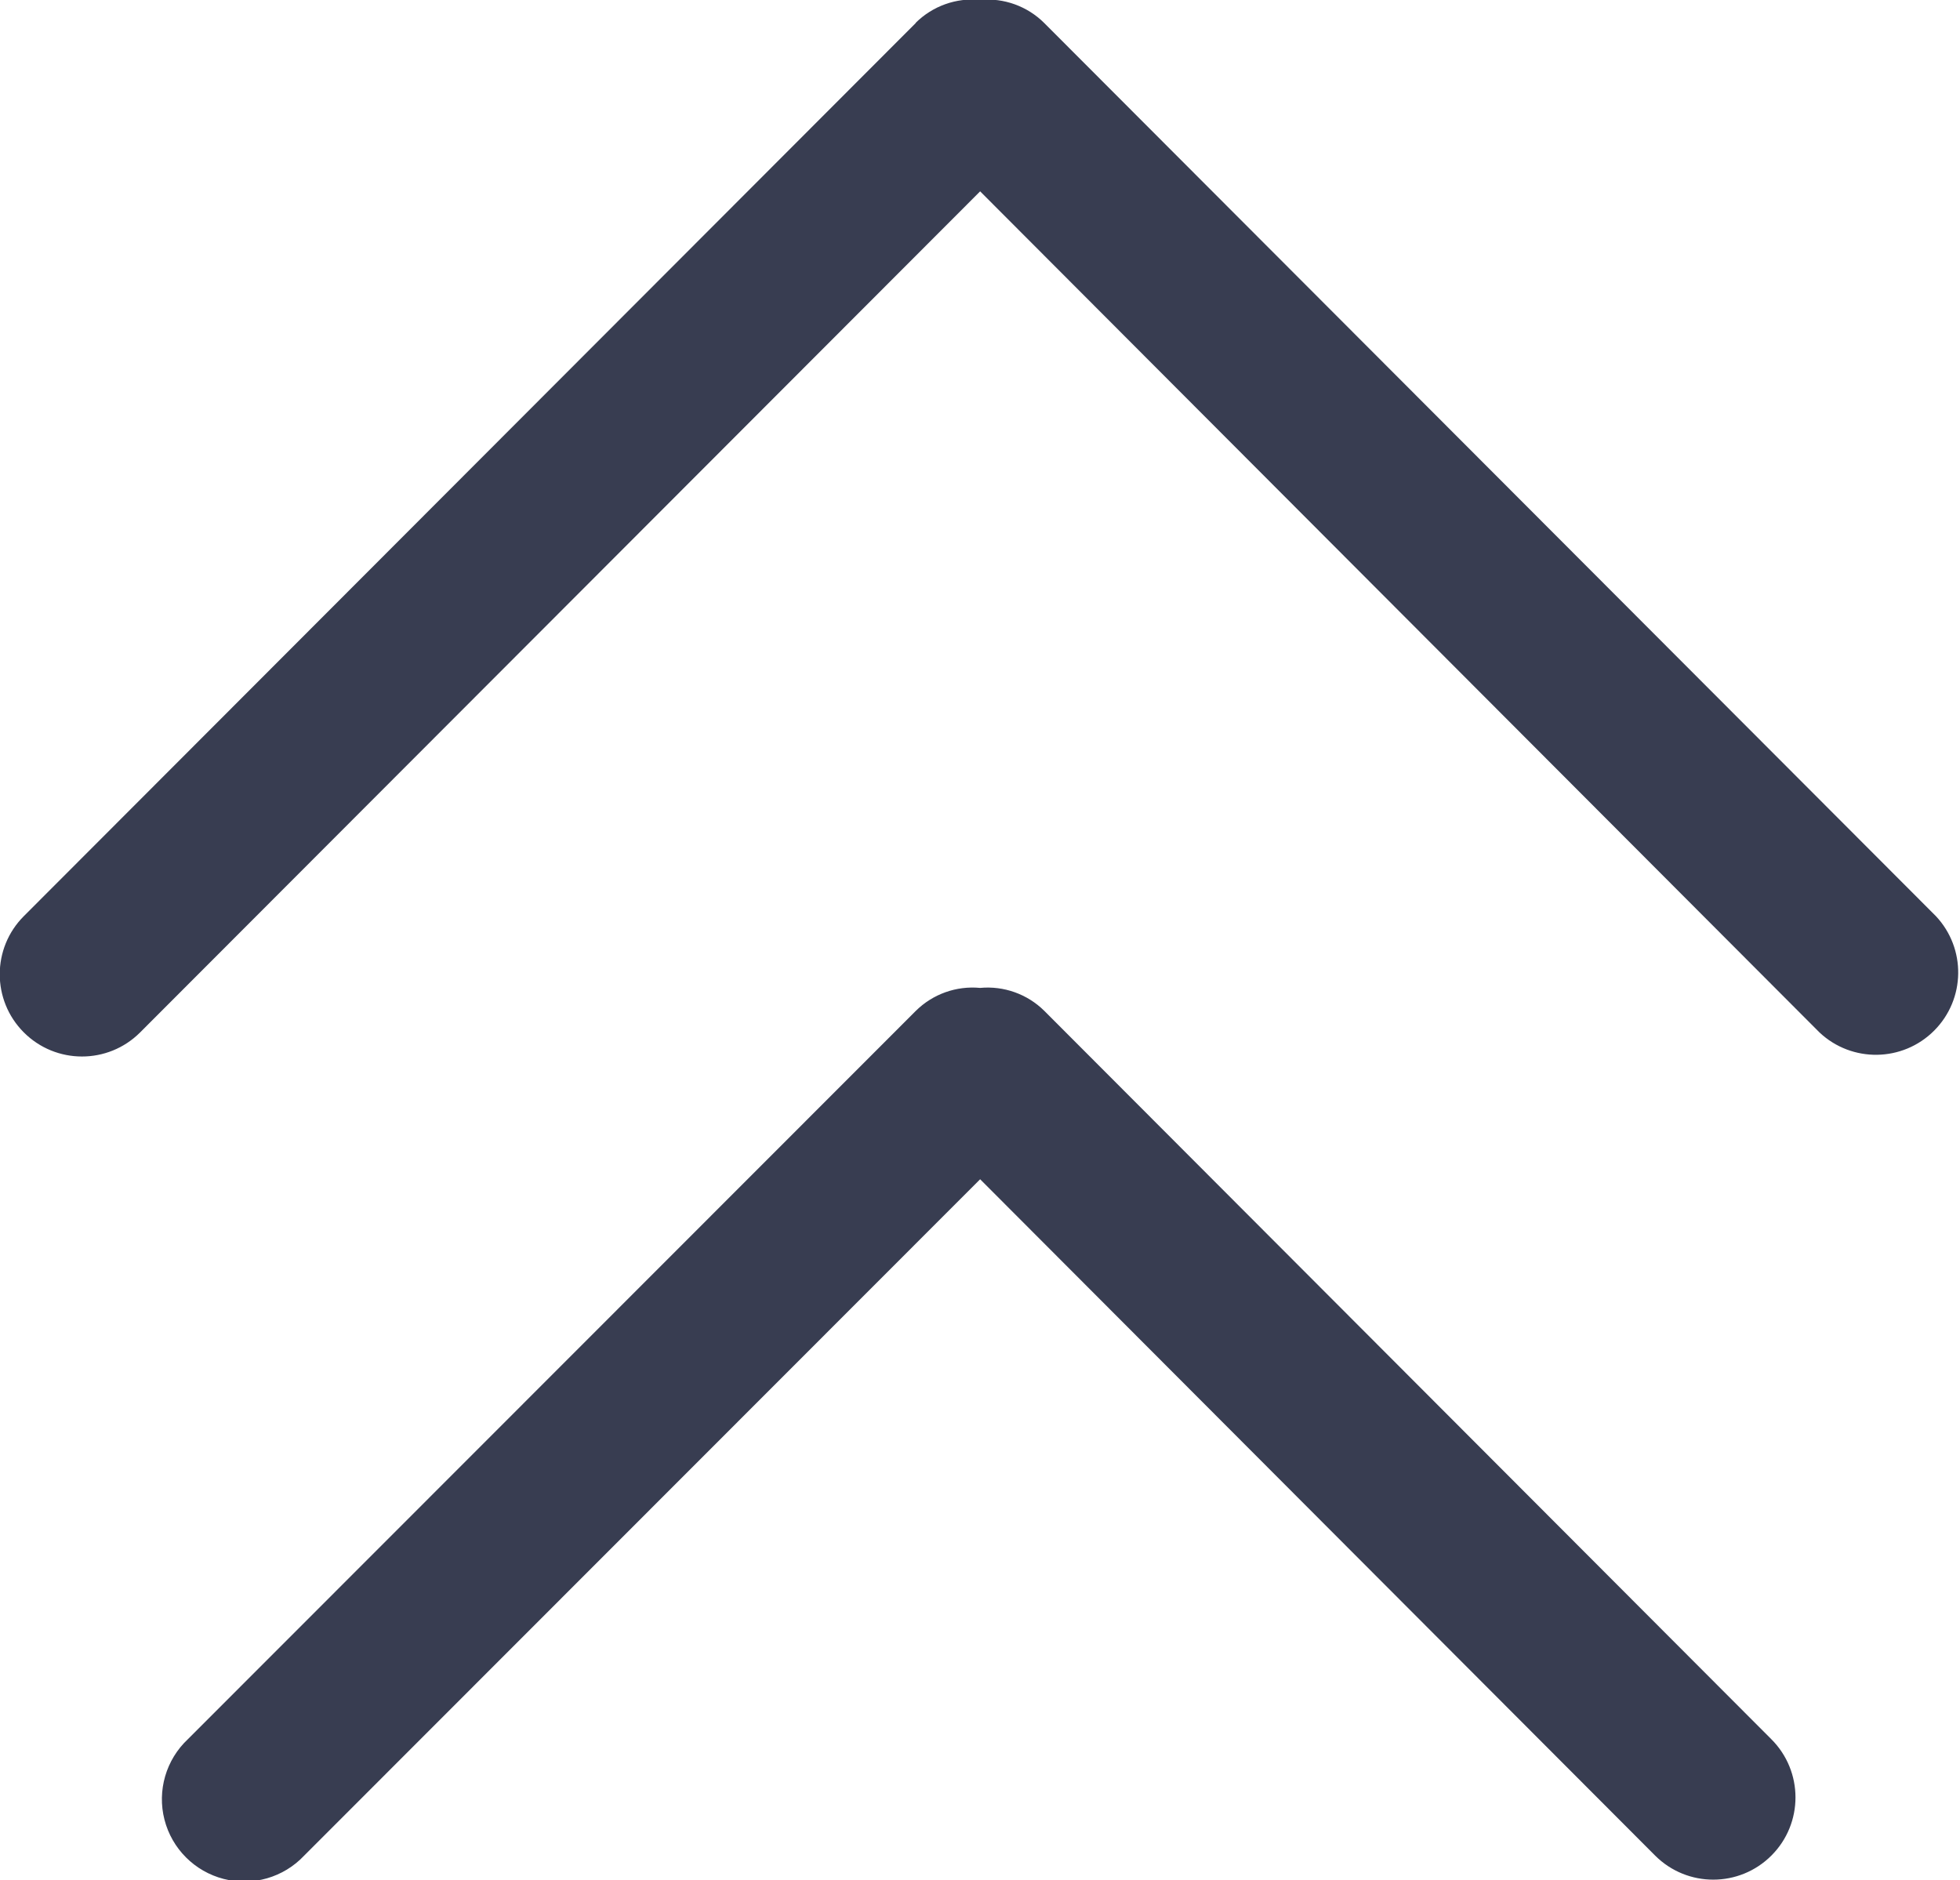
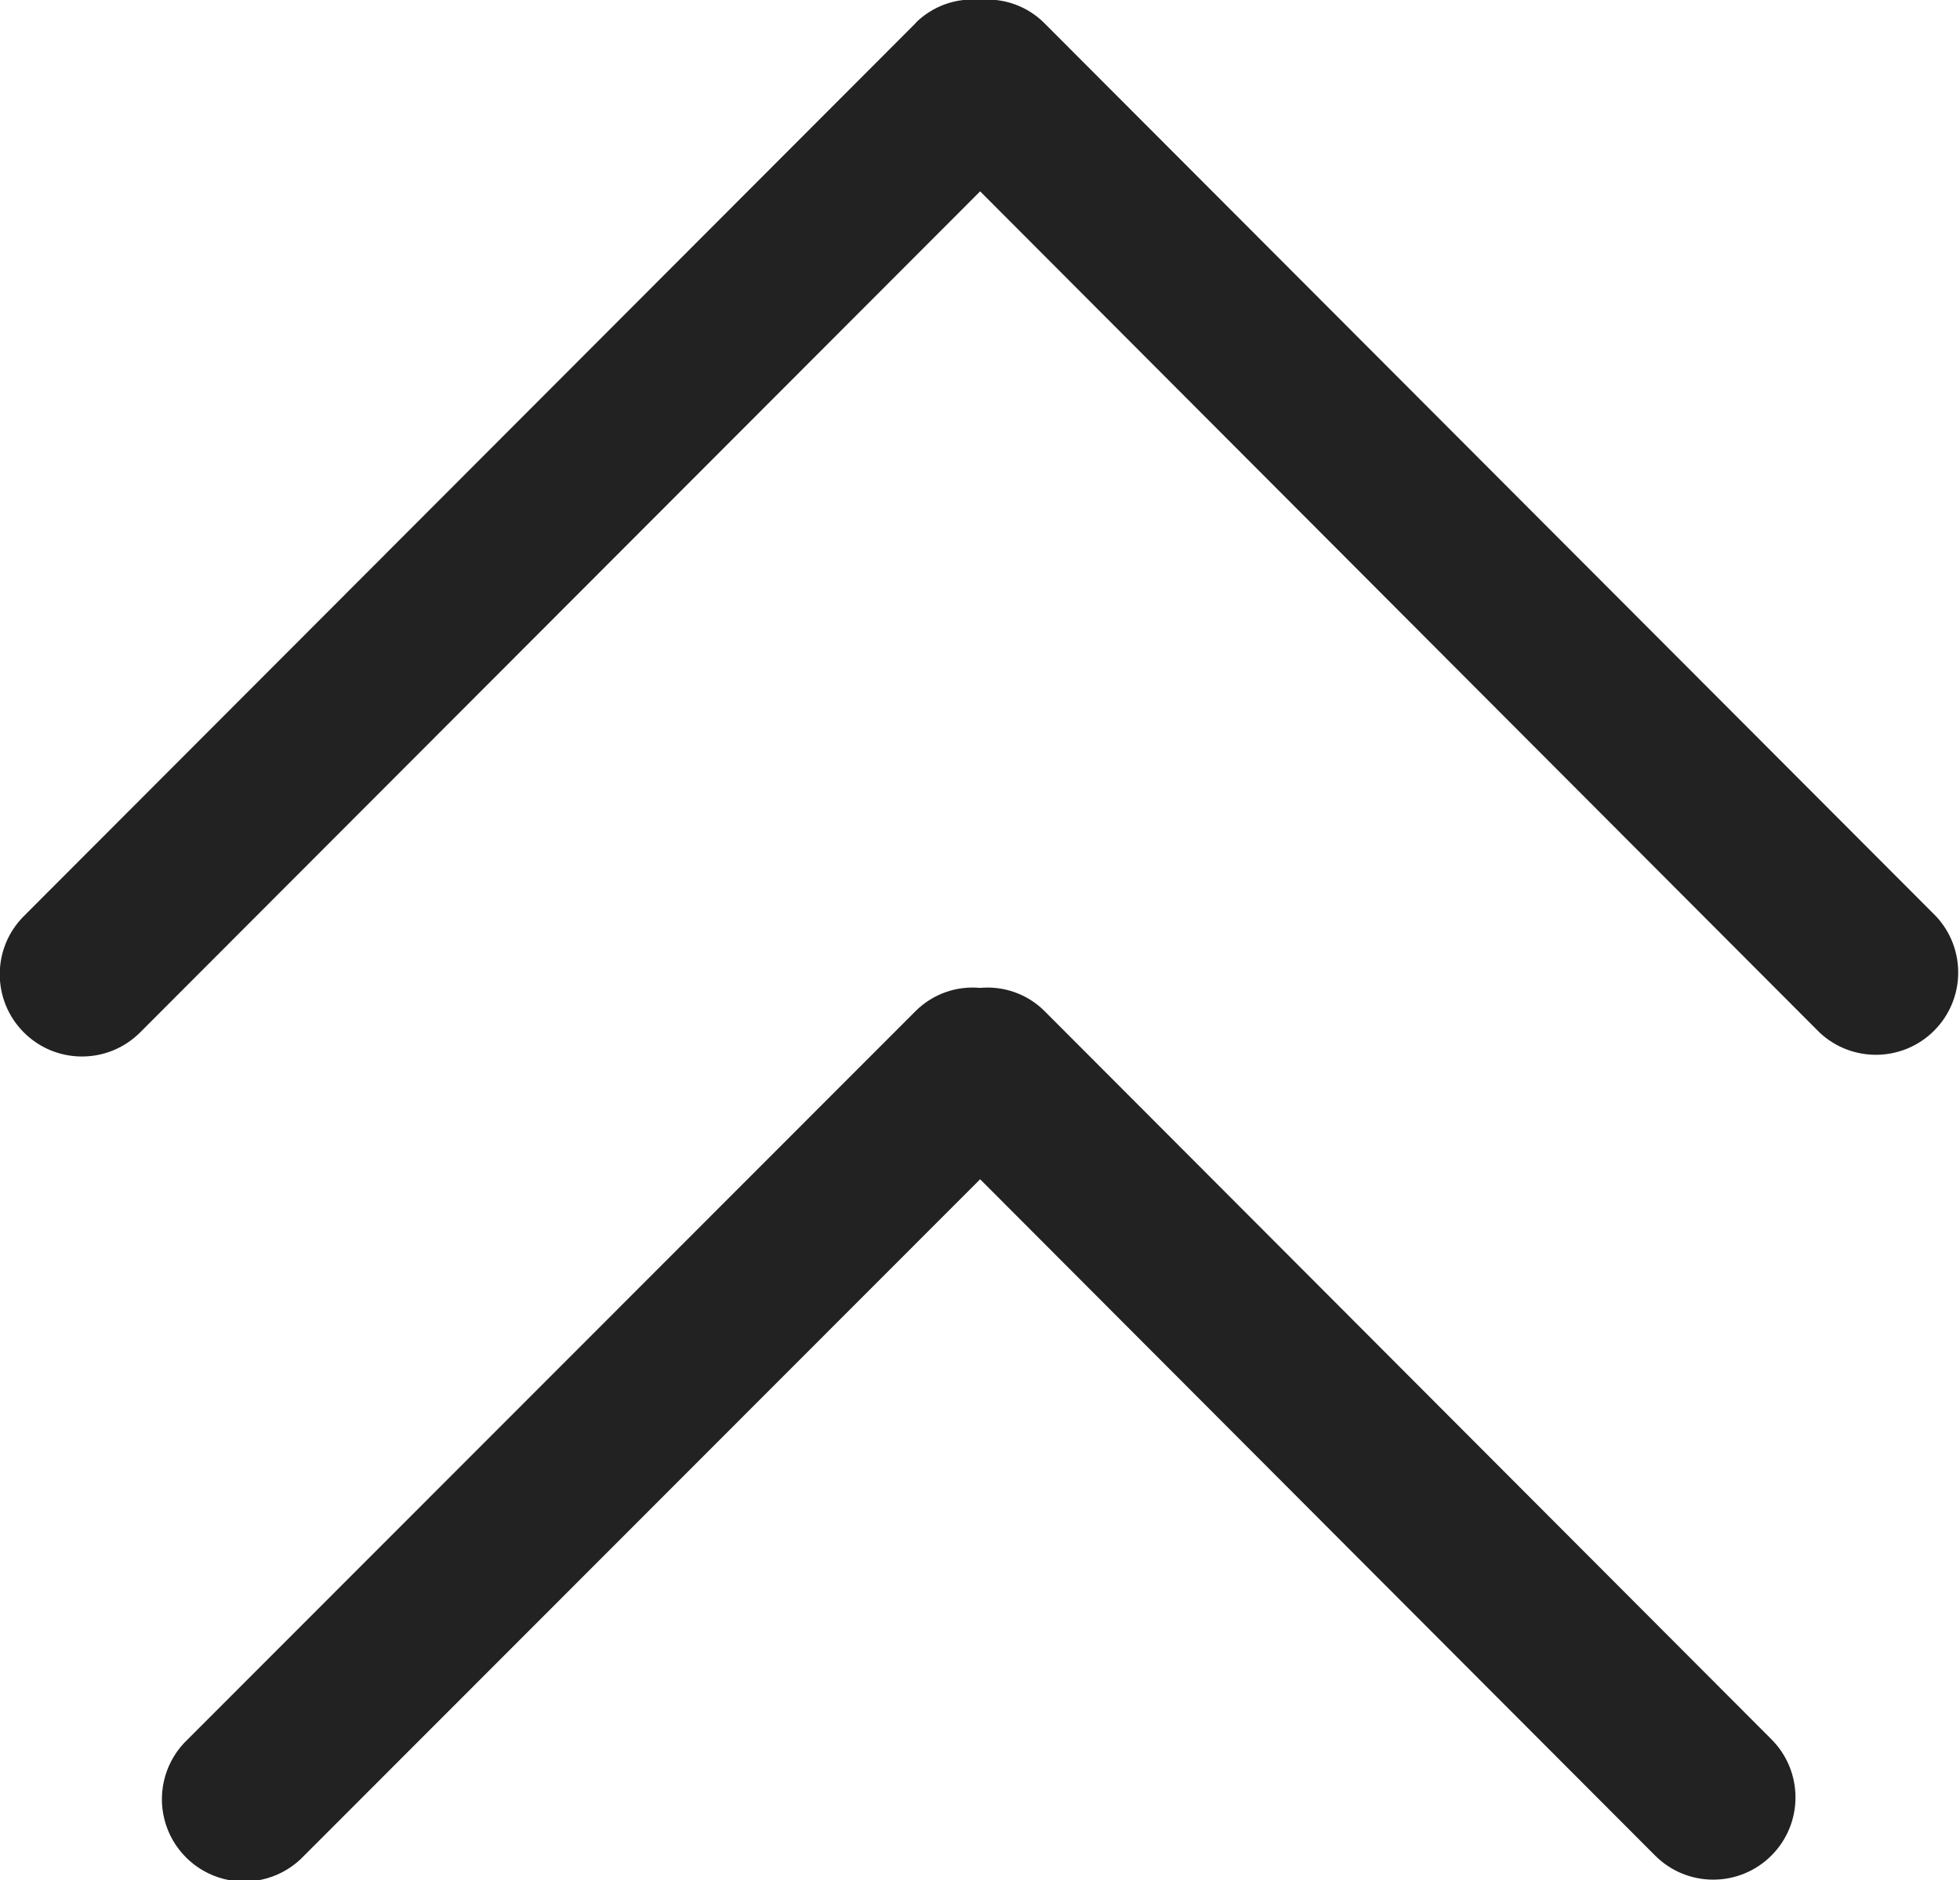
<svg xmlns="http://www.w3.org/2000/svg" width="14.596" height="14" viewBox="0 0 14.596 14">
-   <path fill="#383d51" d="M7.299 7.357a.6.6 0 00-.479.171l-5.421 5.424a.613.613 0 10.866.867l5.034-5.037 5.027 5.037a.612.612 0 00.865-.867L7.776 7.527a.6.6 0 00-.477-.17zM6.82.171L.178 6.822a.612.612 0 00.865.867l6.256-6.264 6.251 6.264a.613.613 0 00.866-.867L7.776.171a.6.6 0 00-.477-.172.6.6 0 00-.481.172z" />
+   <path fill="#222" d="M7.299 7.357a.6.6 0 00-.479.171l-5.421 5.424a.613.613 0 10.866.867l5.034-5.037 5.027 5.037a.612.612 0 00.865-.867L7.776 7.527a.6.6 0 00-.477-.17zM6.82.171L.178 6.822a.612.612 0 00.865.867l6.256-6.264 6.251 6.264a.613.613 0 00.866-.867L7.776.171a.6.6 0 00-.477-.172.6.6 0 00-.481.172z" />
</svg>
